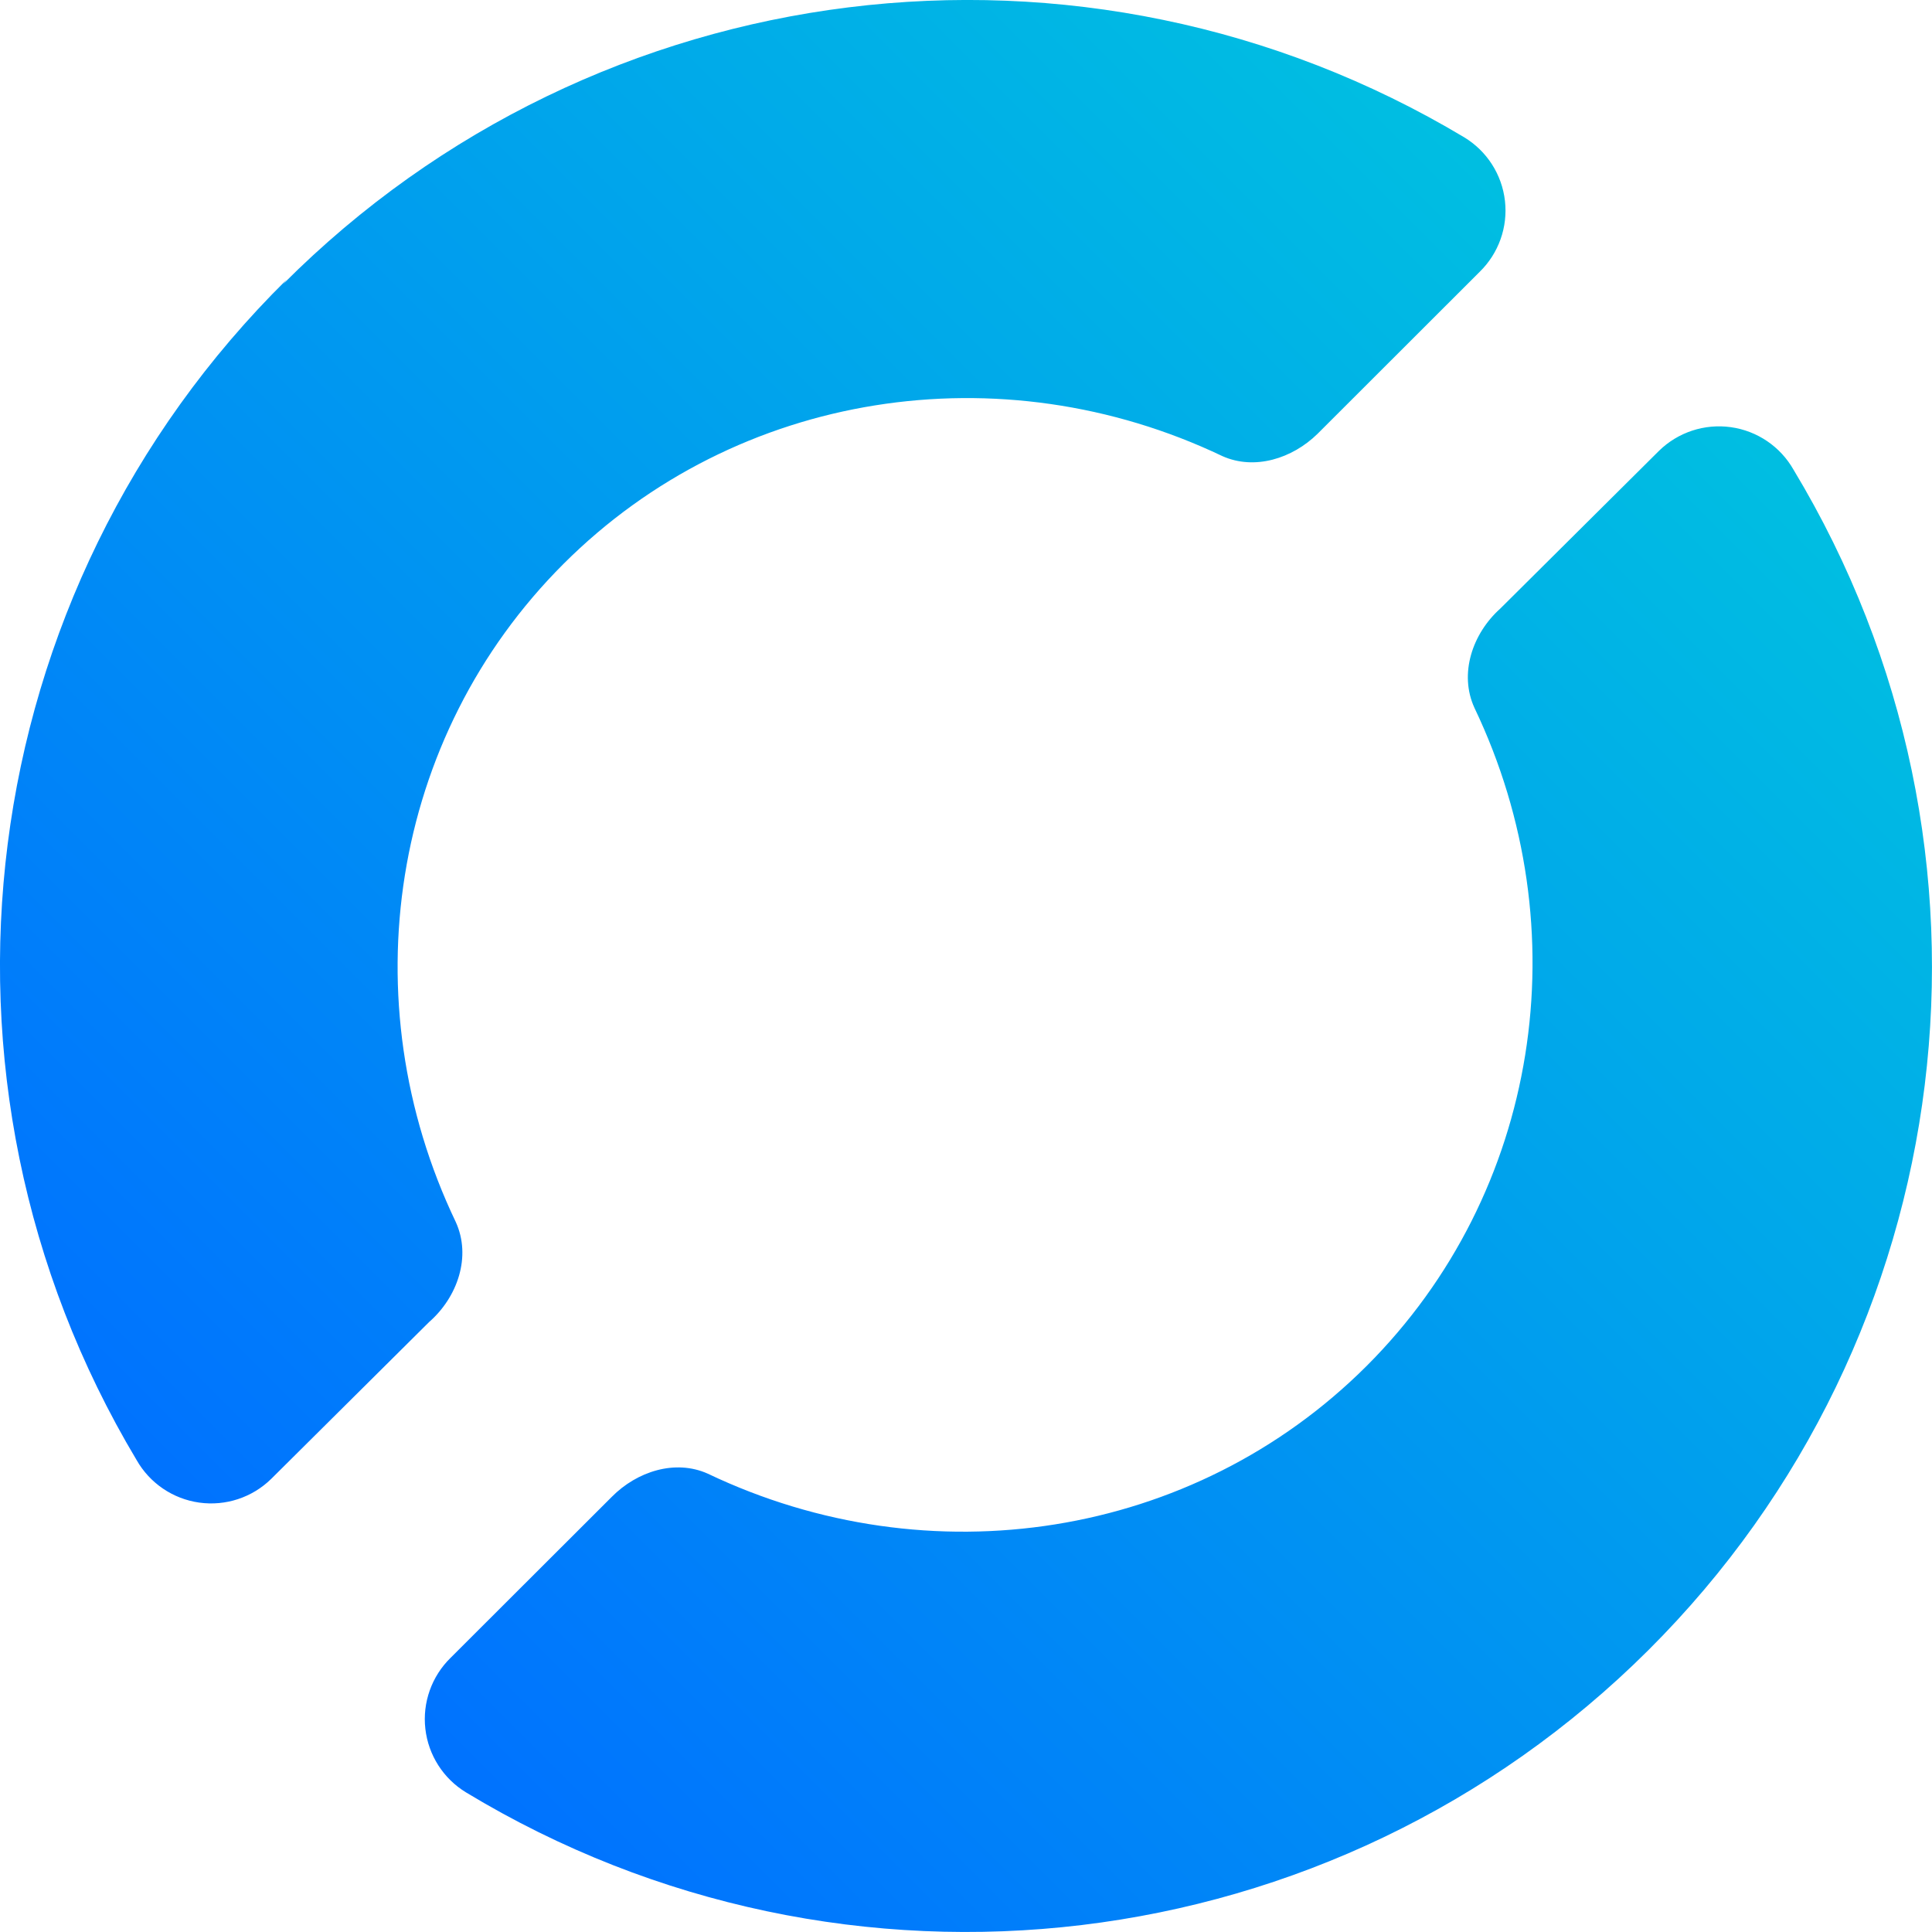
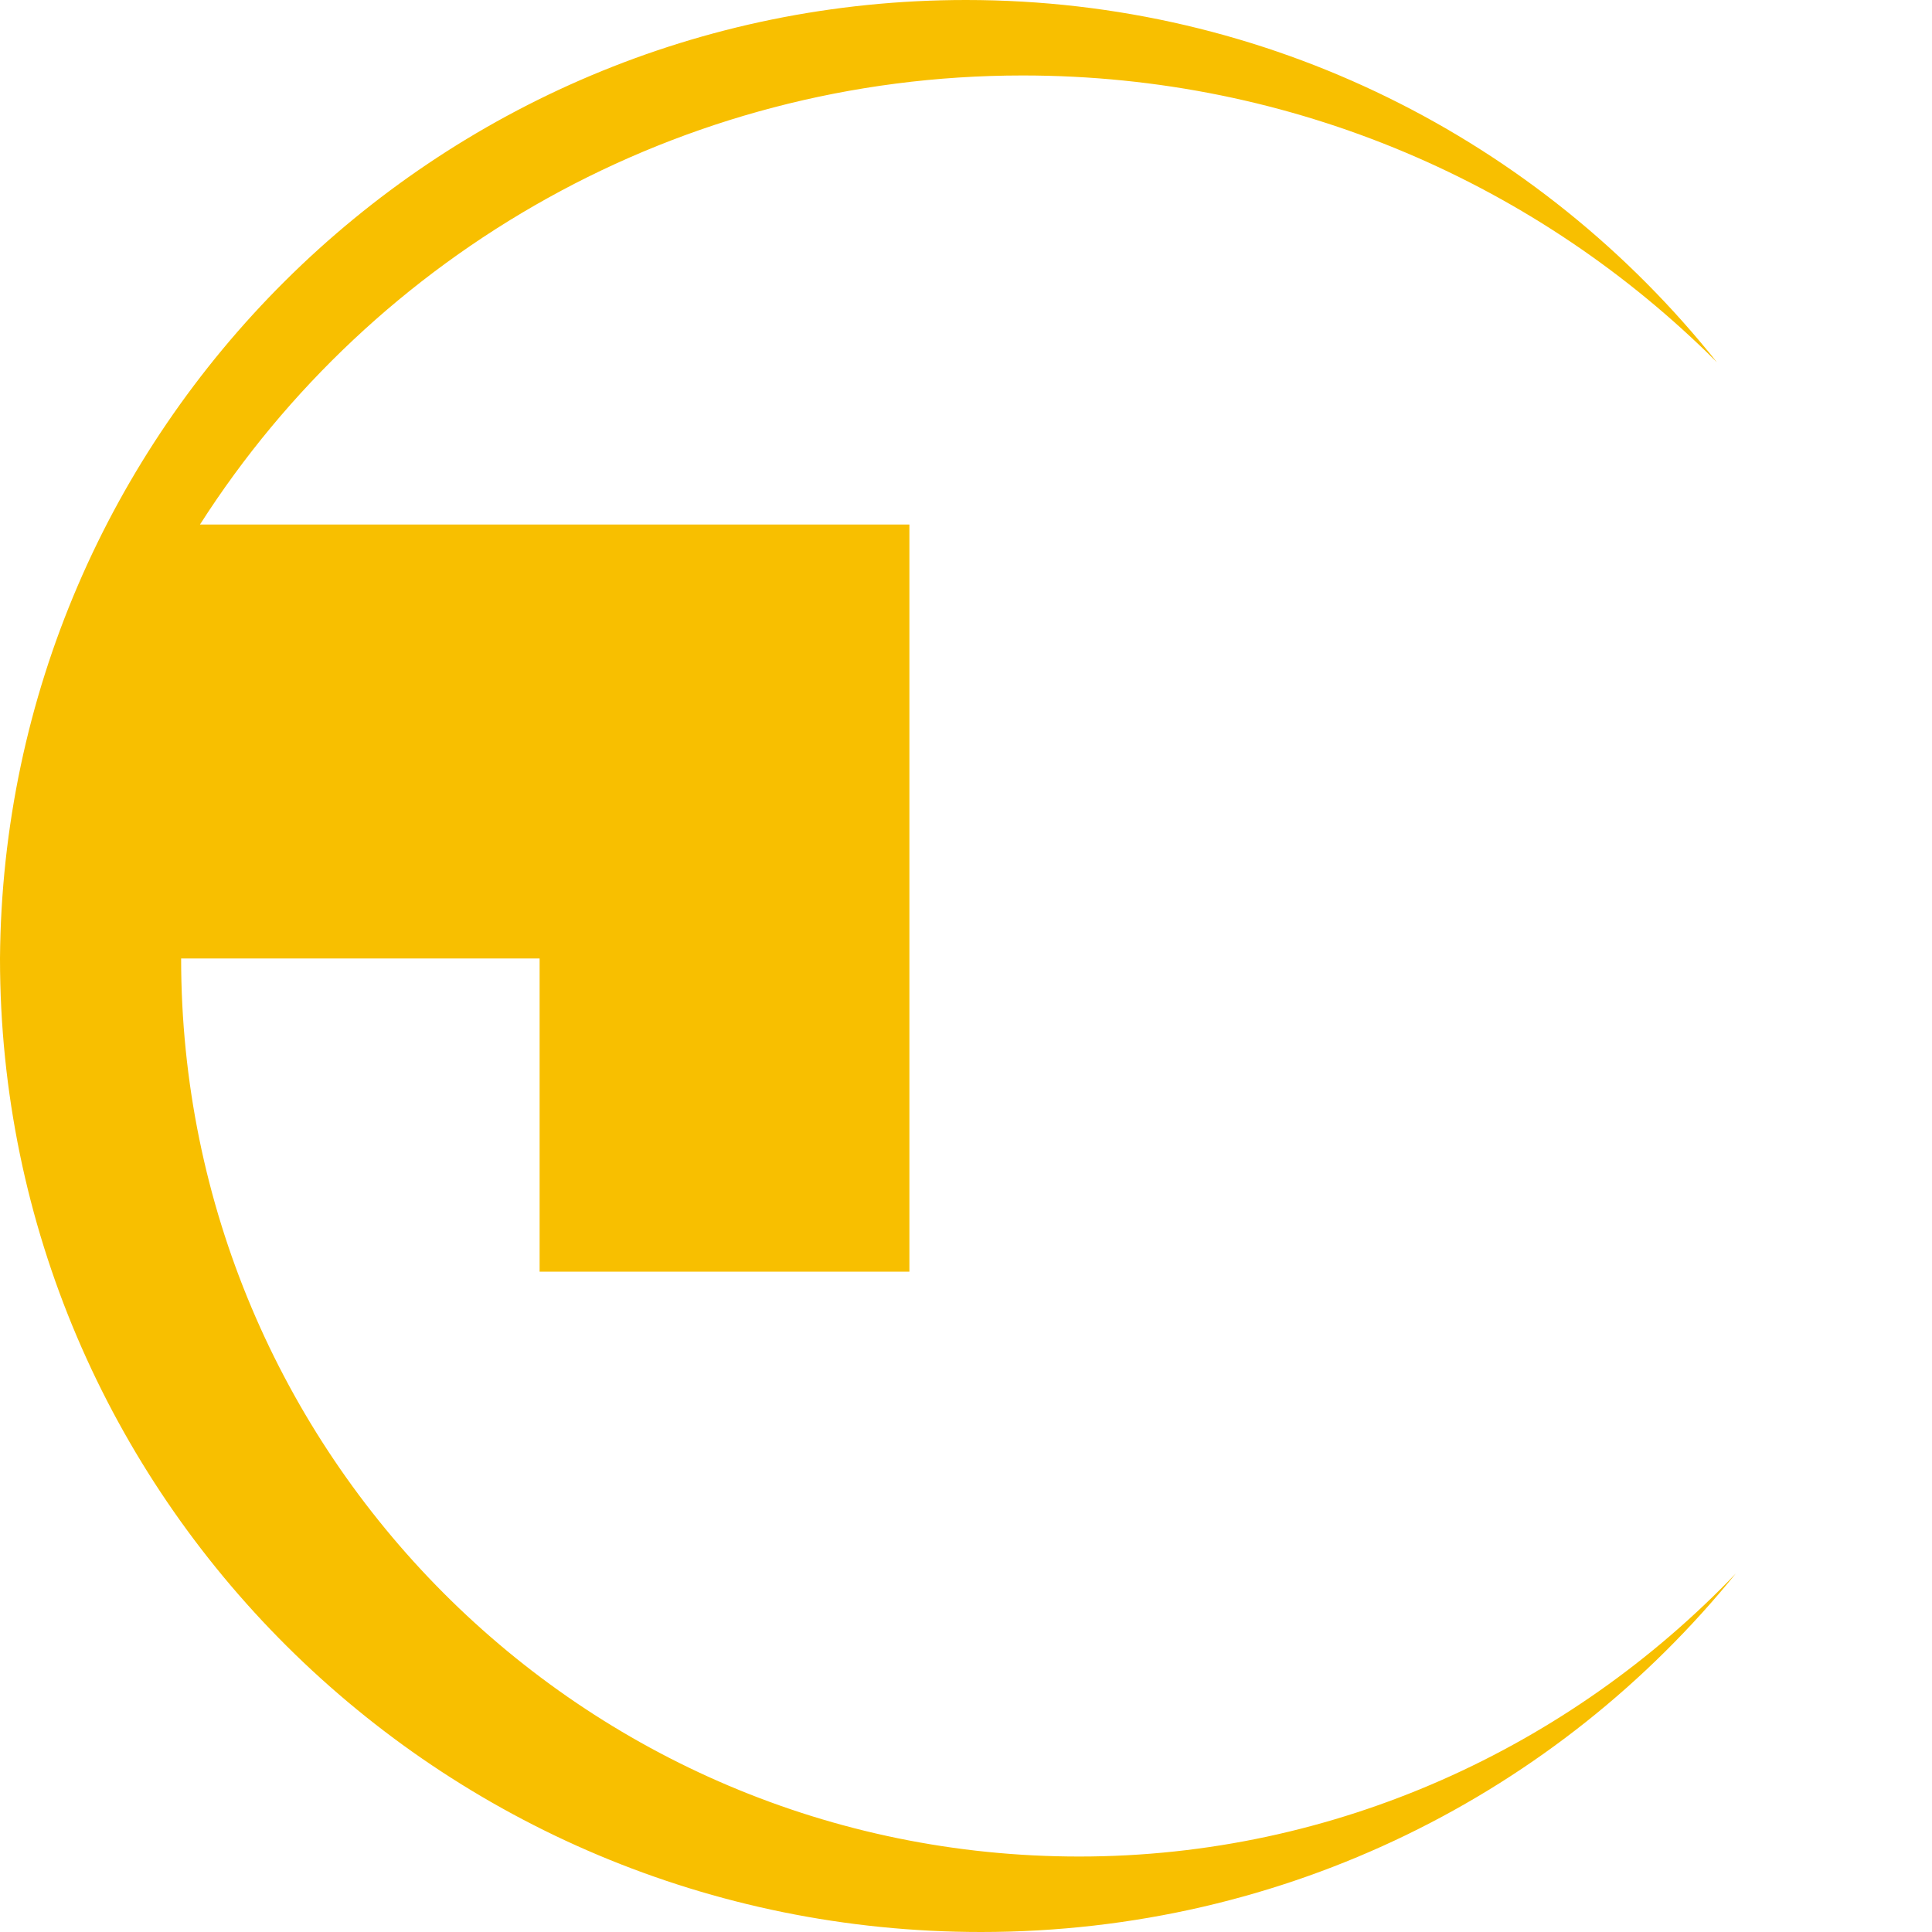
- <svg xmlns="http://www.w3.org/2000/svg" xmlns:xlink="http://www.w3.org/1999/xlink" xml:space="preserve" viewBox="66.993 897.484 26 26">
-   <linearGradient id="a" x1=".148" x2=".845" y1=".851" y2=".154" gradientTransform="matrix(26.301 0 0 26.331 90.674 911.757)" gradientUnits="userSpaceOnUse">
-     <stop offset="0" stop-color="#0071ff" />
-     <stop offset="1" stop-color="#00bfe1" />
-   </linearGradient>
-   <defs>
-     <linearGradient xlink:href="#a" id="b" x1=".148" x2=".845" y1=".851" y2=".154" gradientTransform="matrix(26.00048 0 0 25.99935 66.993 897.485)" gradientUnits="userSpaceOnUse" />
-   </defs>
-   <path fill="url(#b)" d="m89.318 903.552-2.135 2.122c-.376.337-.558.879-.347 1.337 1.422 2.976.882 6.524-1.452 8.856-2.335 2.331-5.887 2.87-8.866 1.449-.439-.197-.954-.03-1.292.312l-2.17 2.167a1.154 1.154 0 0 0 .208 1.81 13.005 13.005 0 0 0 15.91-1.912 12.97 12.97 0 0 0 1.956-15.887 1.154 1.154 0 0 0-1.812-.254zm-18.467-2.305a12.969 12.969 0 0 0-2.02 15.885 1.154 1.154 0 0 0 1.812.254l2.124-2.11c.385-.336.572-.884.359-1.348-1.423-2.976-.884-6.524 1.451-8.856 2.334-2.332 5.887-2.871 8.866-1.45.434.194.942.033 1.281-.3l2.182-2.18a1.152 1.152 0 0 0-.208-1.81 13.009 13.009 0 0 0-15.893 1.973z" />
+ <svg xmlns="http://www.w3.org/2000/svg" viewBox="0 0 512 512" role="img" aria-label="Tekniq">
+   <path fill="#f8bf00" fill-rule="evenodd" d="M256 0c80 0 152 37 199 96-47-47-112-76-184-76-91 0-172 47-218 119h188v115H0C1 114 115 0 256 0Zm-113 254h98v83h-98v-83Zm-95 0c0 131 106 238 238 238 68 0 130-29 174-75-47 58-119 95-200 95C116 512 0 396 0 254h48Z" />
</svg>
